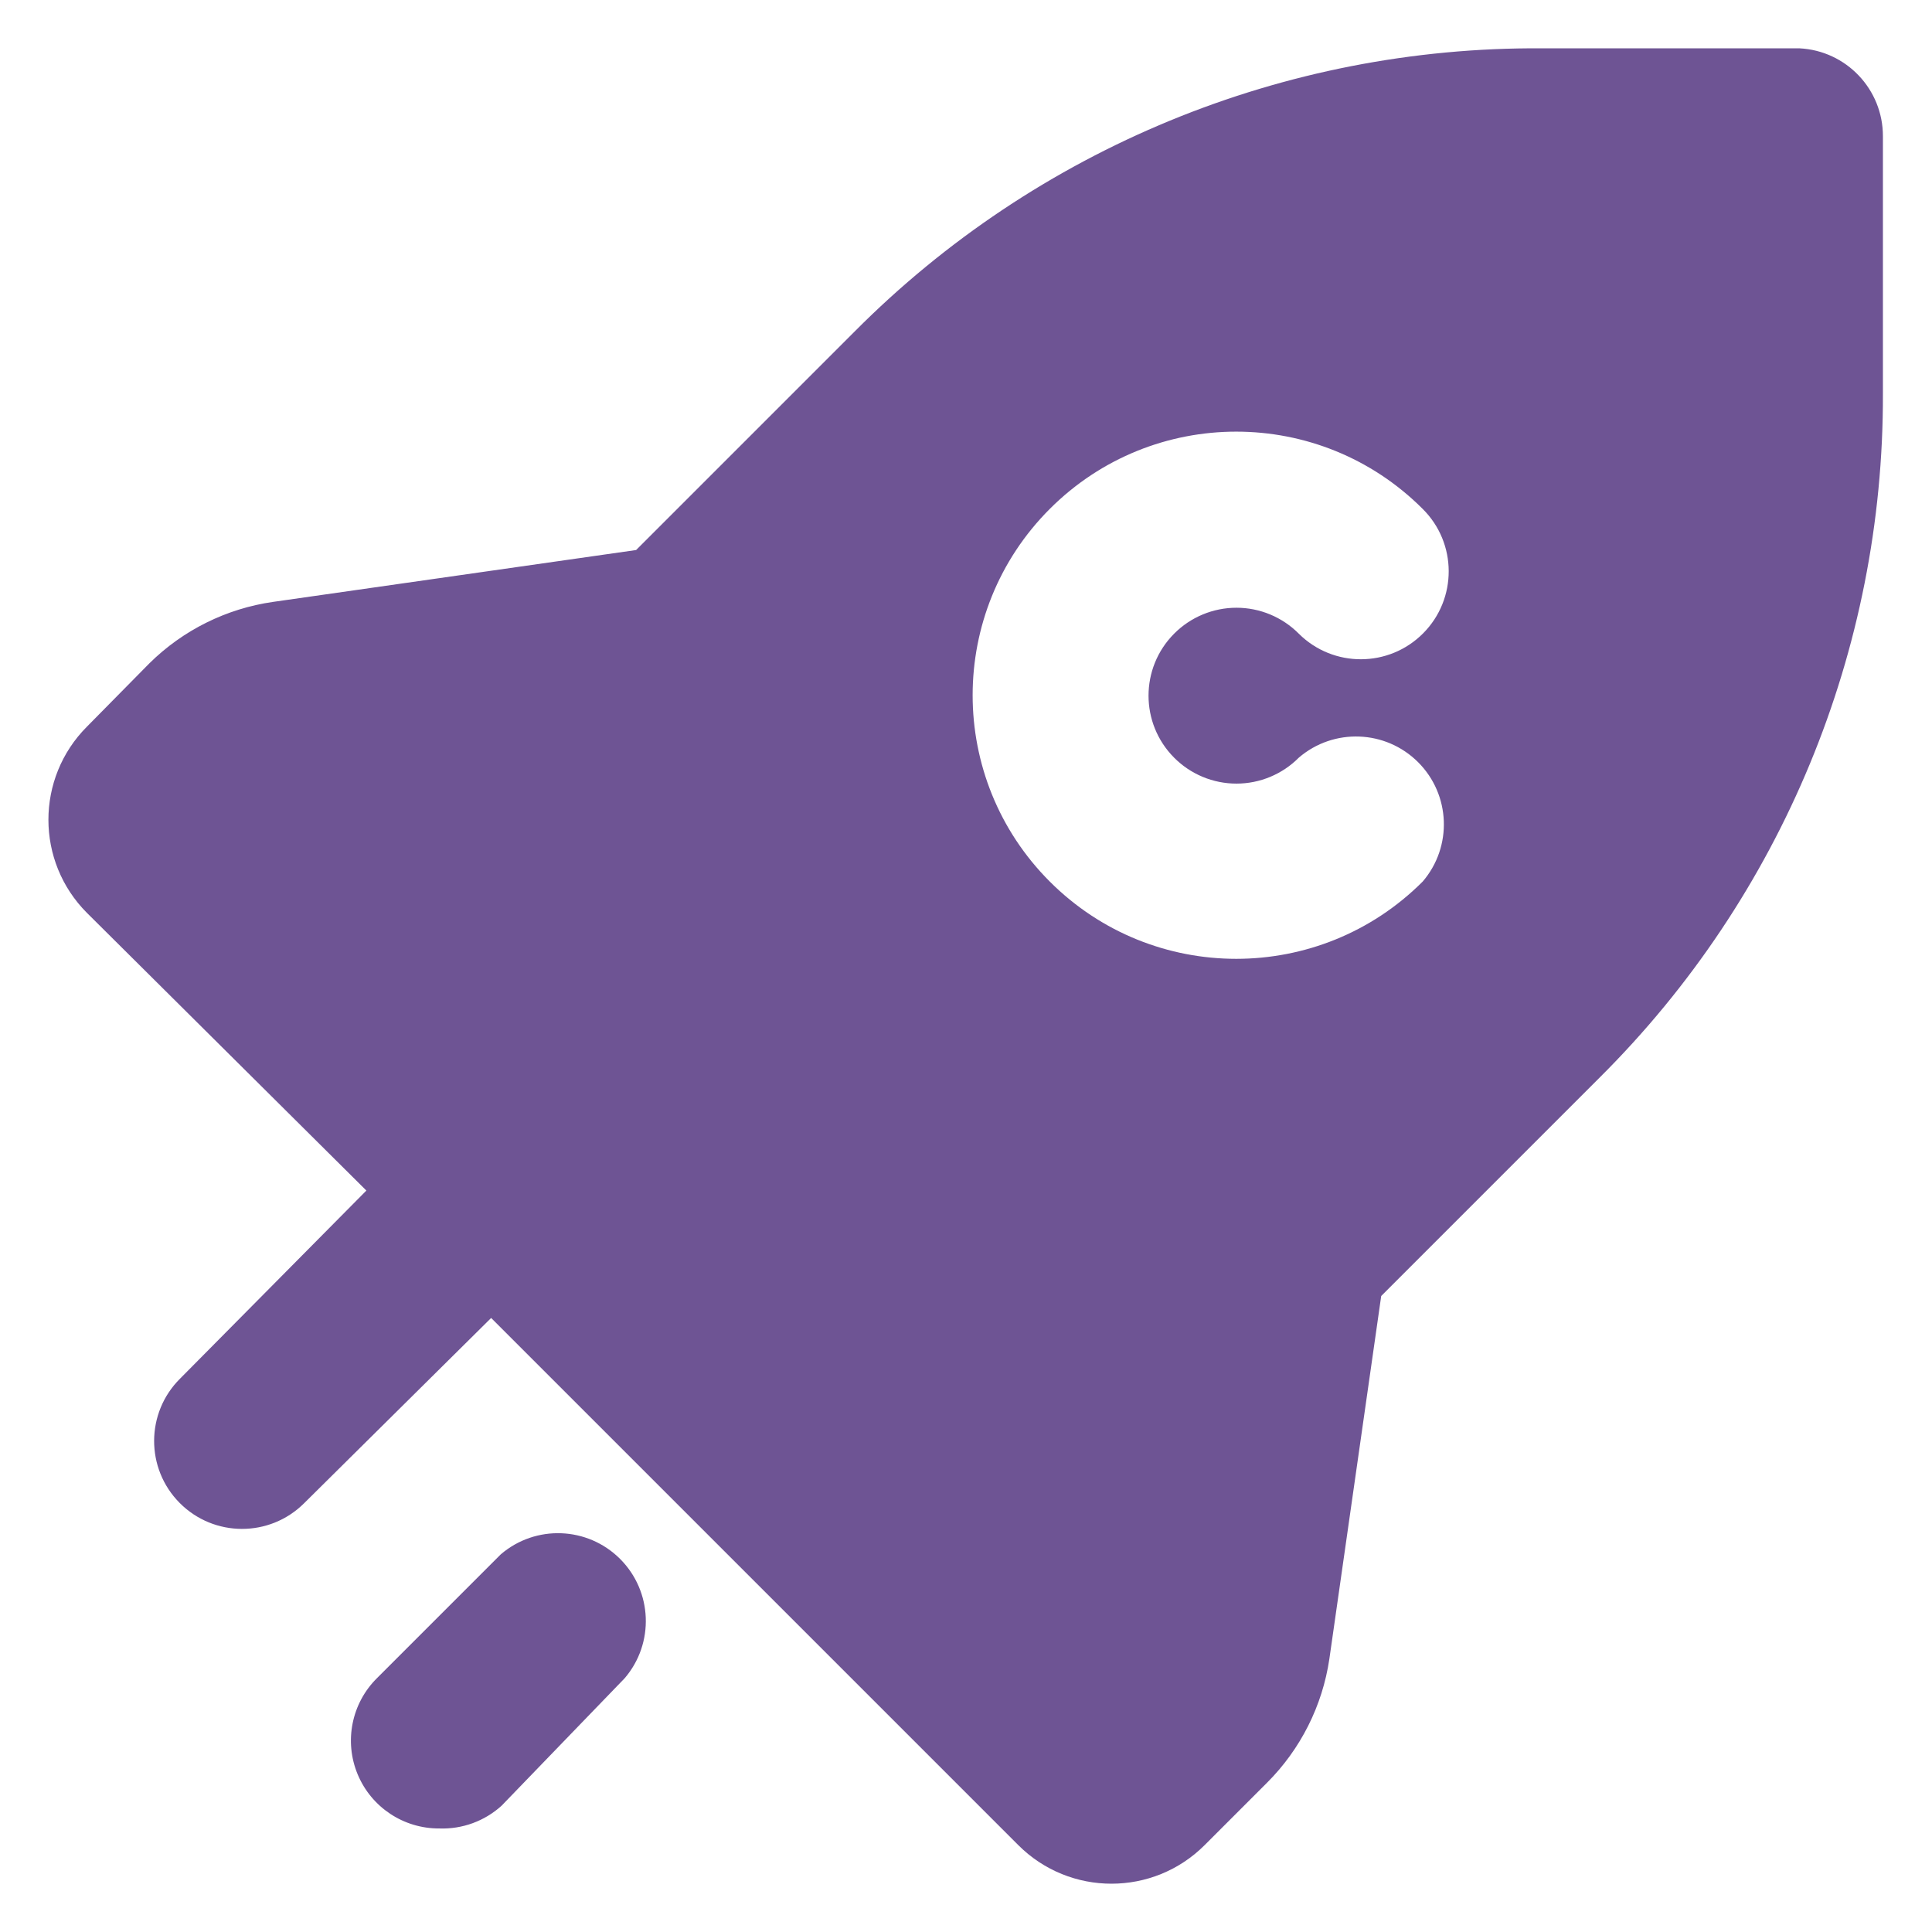
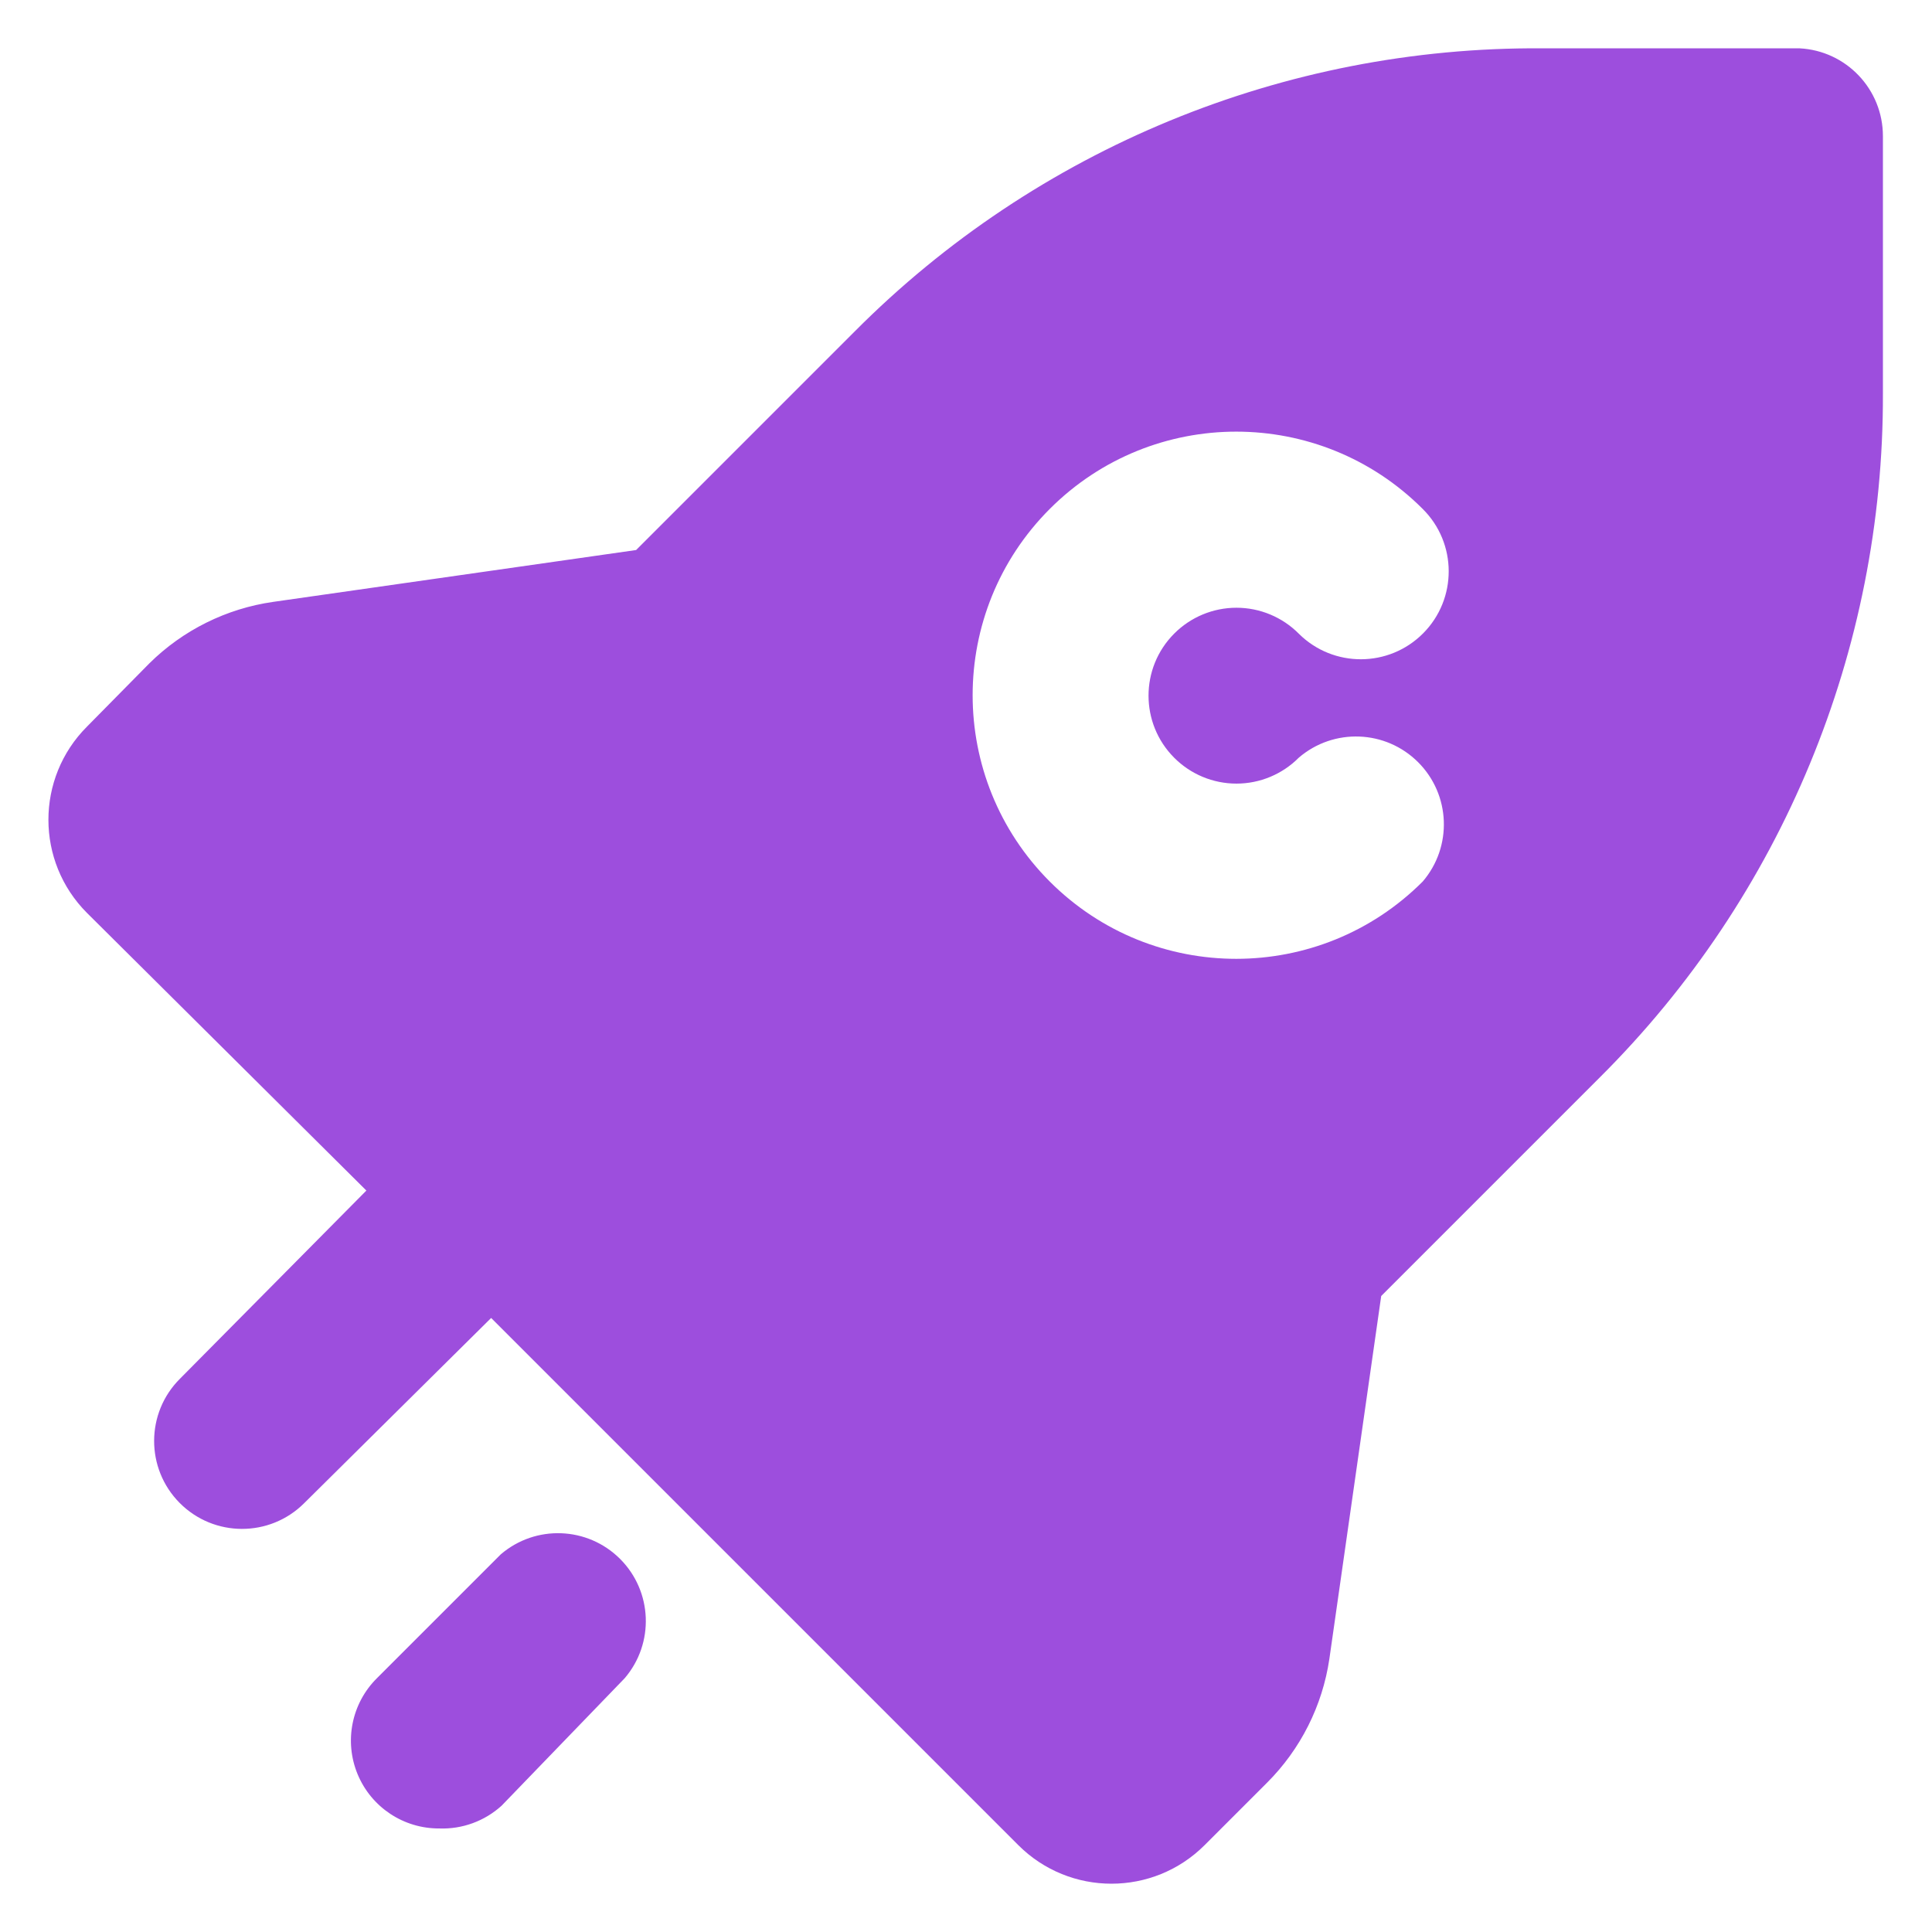
<svg xmlns="http://www.w3.org/2000/svg" viewBox="0 0 1024 1024" focusable="false">
-   <path transform="translate(25.6 25.6) scale(0.95)" fill="#6e5494" d="M218.144 993.181a49.021 49.021 0 0 1-34.805-83.826l69.12-69.12a49.021 49.021 0 0 1 69.12 69.12L252.949 980.436a49.021 49.021 0 0 1-34.805 12.746z M1023.563 49.033v143.632a535.802 535.802 0 0 1-157.848 381.385l-122.063 122.063-28.923 202.458a123.043 123.043 0 0 1-34.805 69.12l-34.805 34.805a73.532 73.532 0 0 1-103.925 0l-294.127-294.127-104.415 103.435a49.021 49.021 0 0 1-69.12-69.61L177.457 637.287 21.569 482.38a73.532 73.532 0 0 1 0-103.925L56.374 343.16a123.043 123.043 0 0 1 69.12-34.315l202.458-28.923 122.063-122.063A535.802 535.802 0 0 1 833.36 0.012h143.632a49.021 49.021 0 0 1 46.57 49.021z m-256.742 415.829a49.021 49.021 0 0 0-69.12-69.12 49.021 49.021 0 0 1-69.61 0 49.021 49.021 0 0 1 0-69.12 49.021 49.021 0 0 1 69.61 0 49.021 49.021 0 0 0 69.12-69.61 147.064 147.064 0 1 0 0 207.85z" />
+   <path transform="translate(25.6 25.6) scale(0.95)" fill="#9d4edd" d="M218.144 993.181a49.021 49.021 0 0 1-34.805-83.826l69.12-69.12a49.021 49.021 0 0 1 69.12 69.12L252.949 980.436a49.021 49.021 0 0 1-34.805 12.746z M1023.563 49.033v143.632a535.802 535.802 0 0 1-157.848 381.385l-122.063 122.063-28.923 202.458a123.043 123.043 0 0 1-34.805 69.12l-34.805 34.805a73.532 73.532 0 0 1-103.925 0l-294.127-294.127-104.415 103.435a49.021 49.021 0 0 1-69.12-69.61L177.457 637.287 21.569 482.38a73.532 73.532 0 0 1 0-103.925L56.374 343.16a123.043 123.043 0 0 1 69.12-34.315l202.458-28.923 122.063-122.063A535.802 535.802 0 0 1 833.36 0.012h143.632a49.021 49.021 0 0 1 46.57 49.021z m-256.742 415.829a49.021 49.021 0 0 0-69.12-69.12 49.021 49.021 0 0 1-69.61 0 49.021 49.021 0 0 1 0-69.12 49.021 49.021 0 0 1 69.61 0 49.021 49.021 0 0 0 69.12-69.61 147.064 147.064 0 1 0 0 207.85z" />
</svg>
